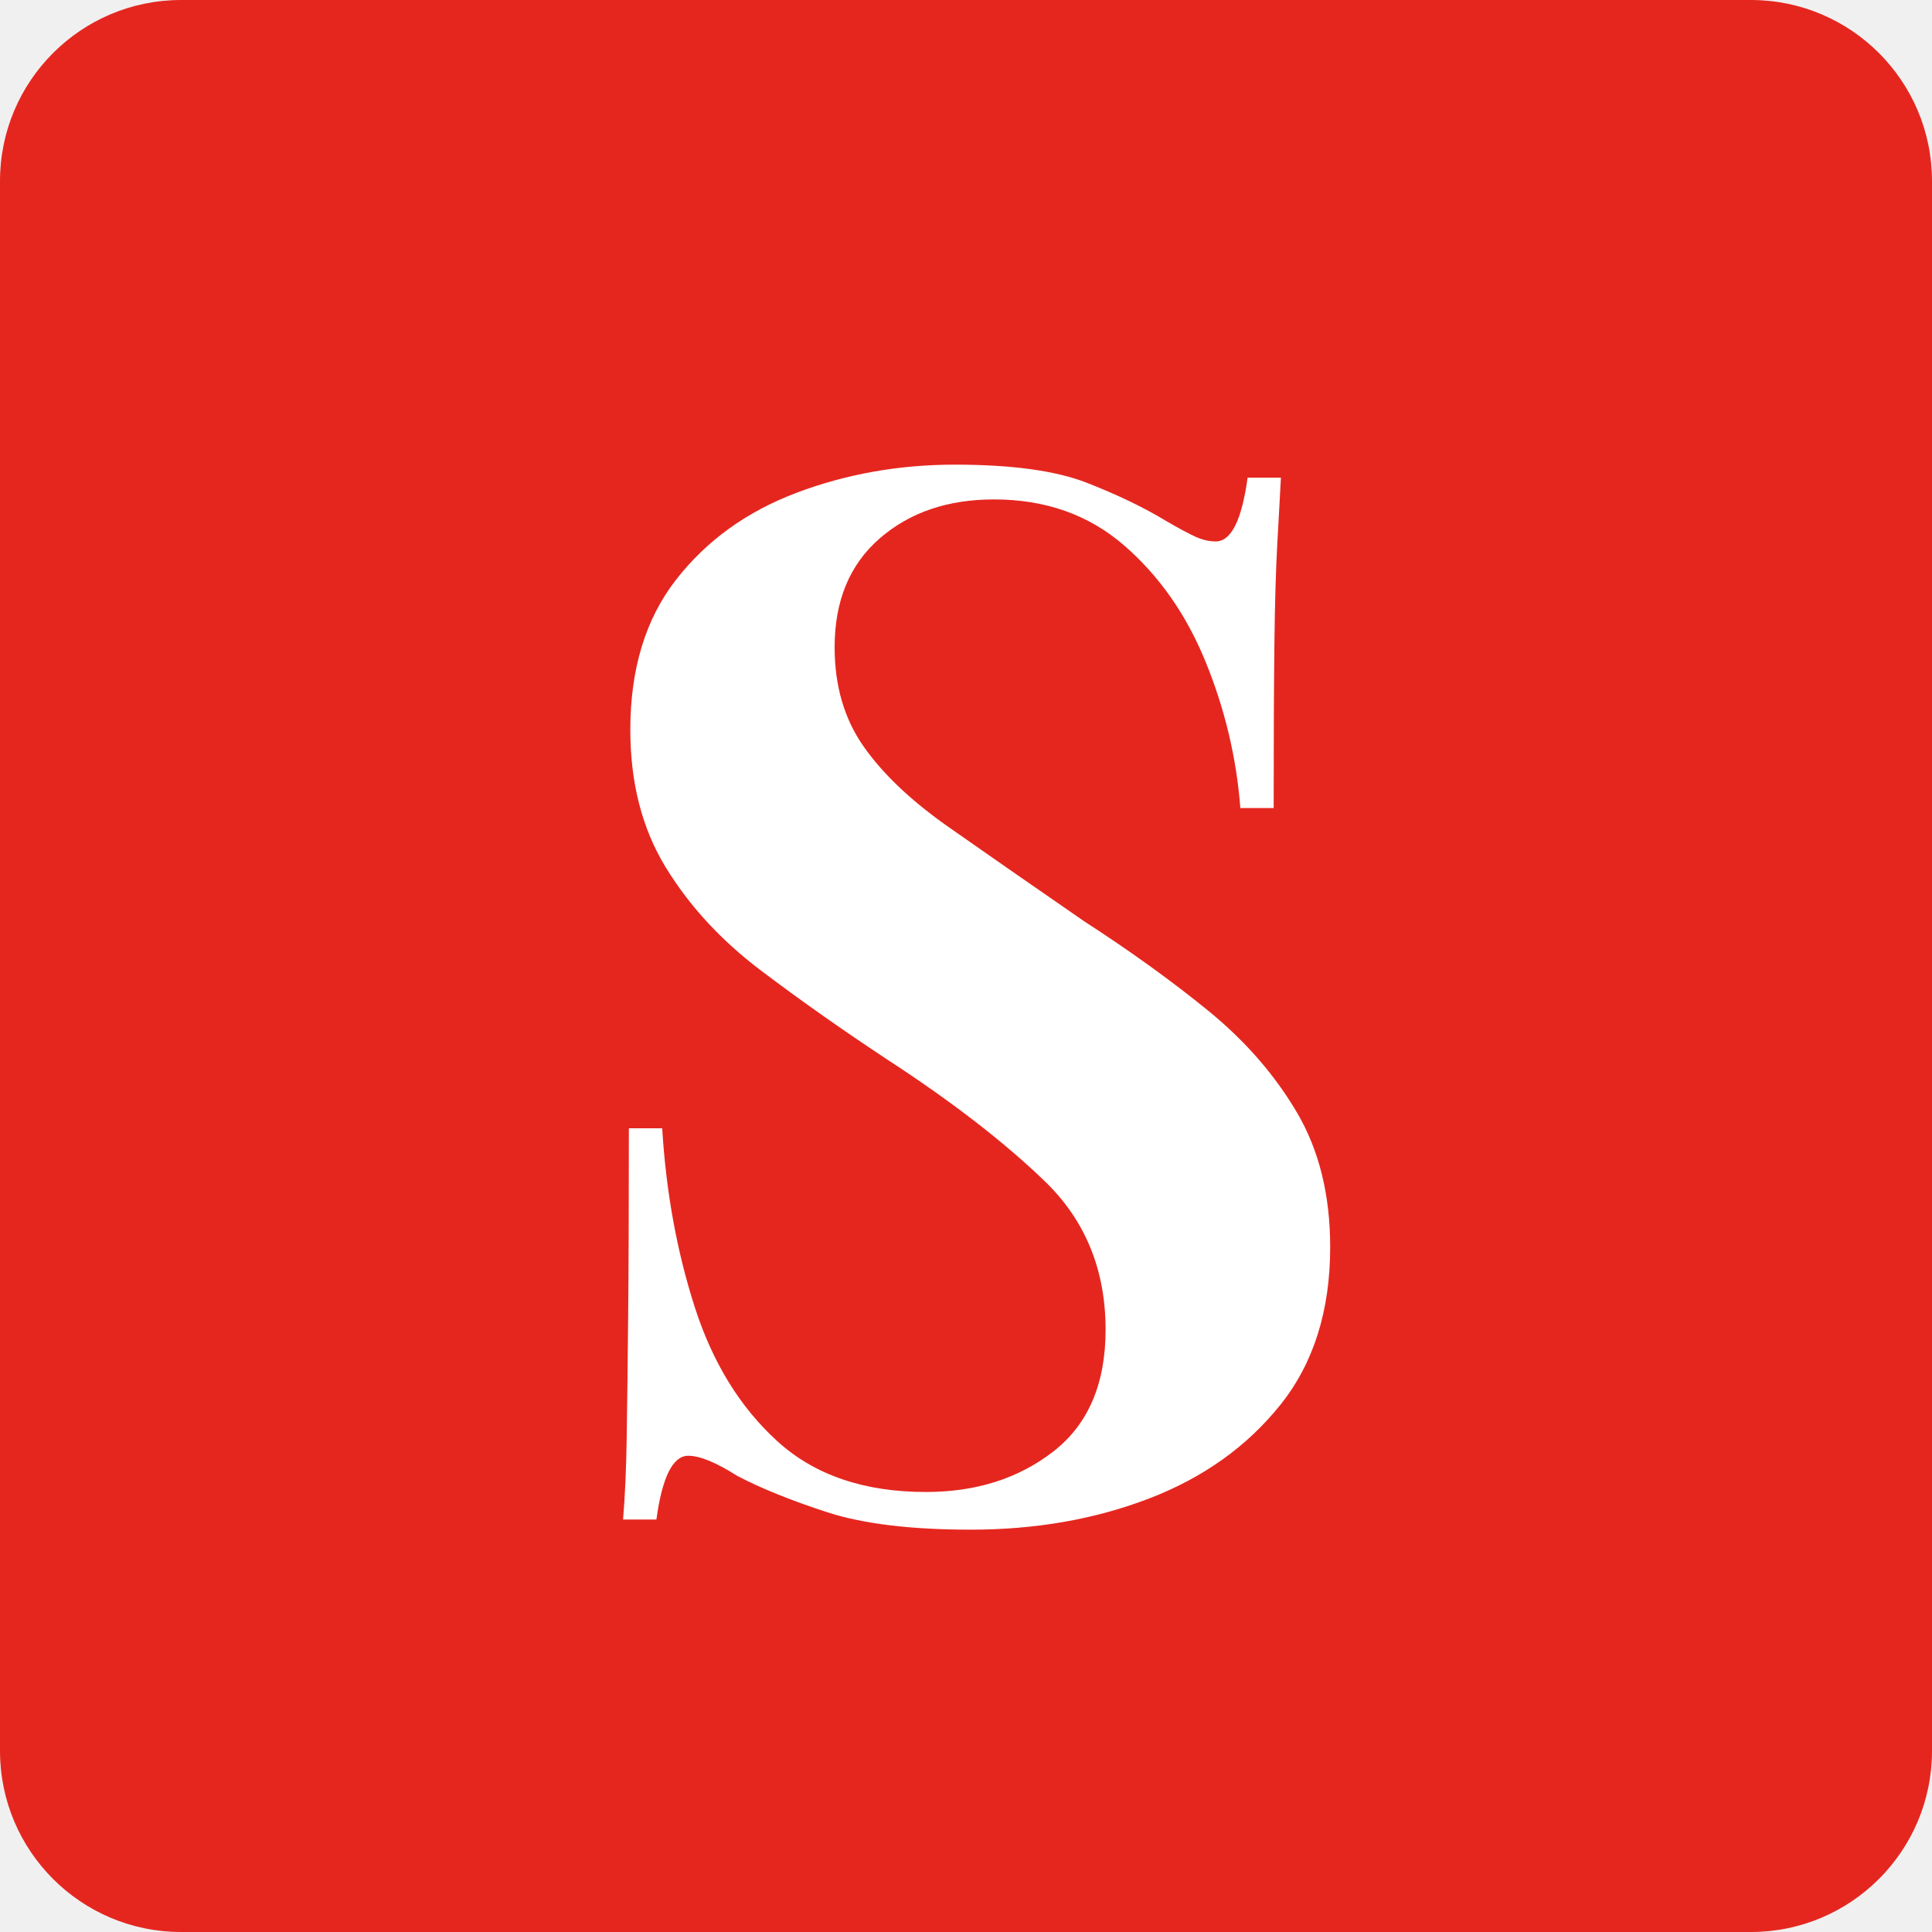
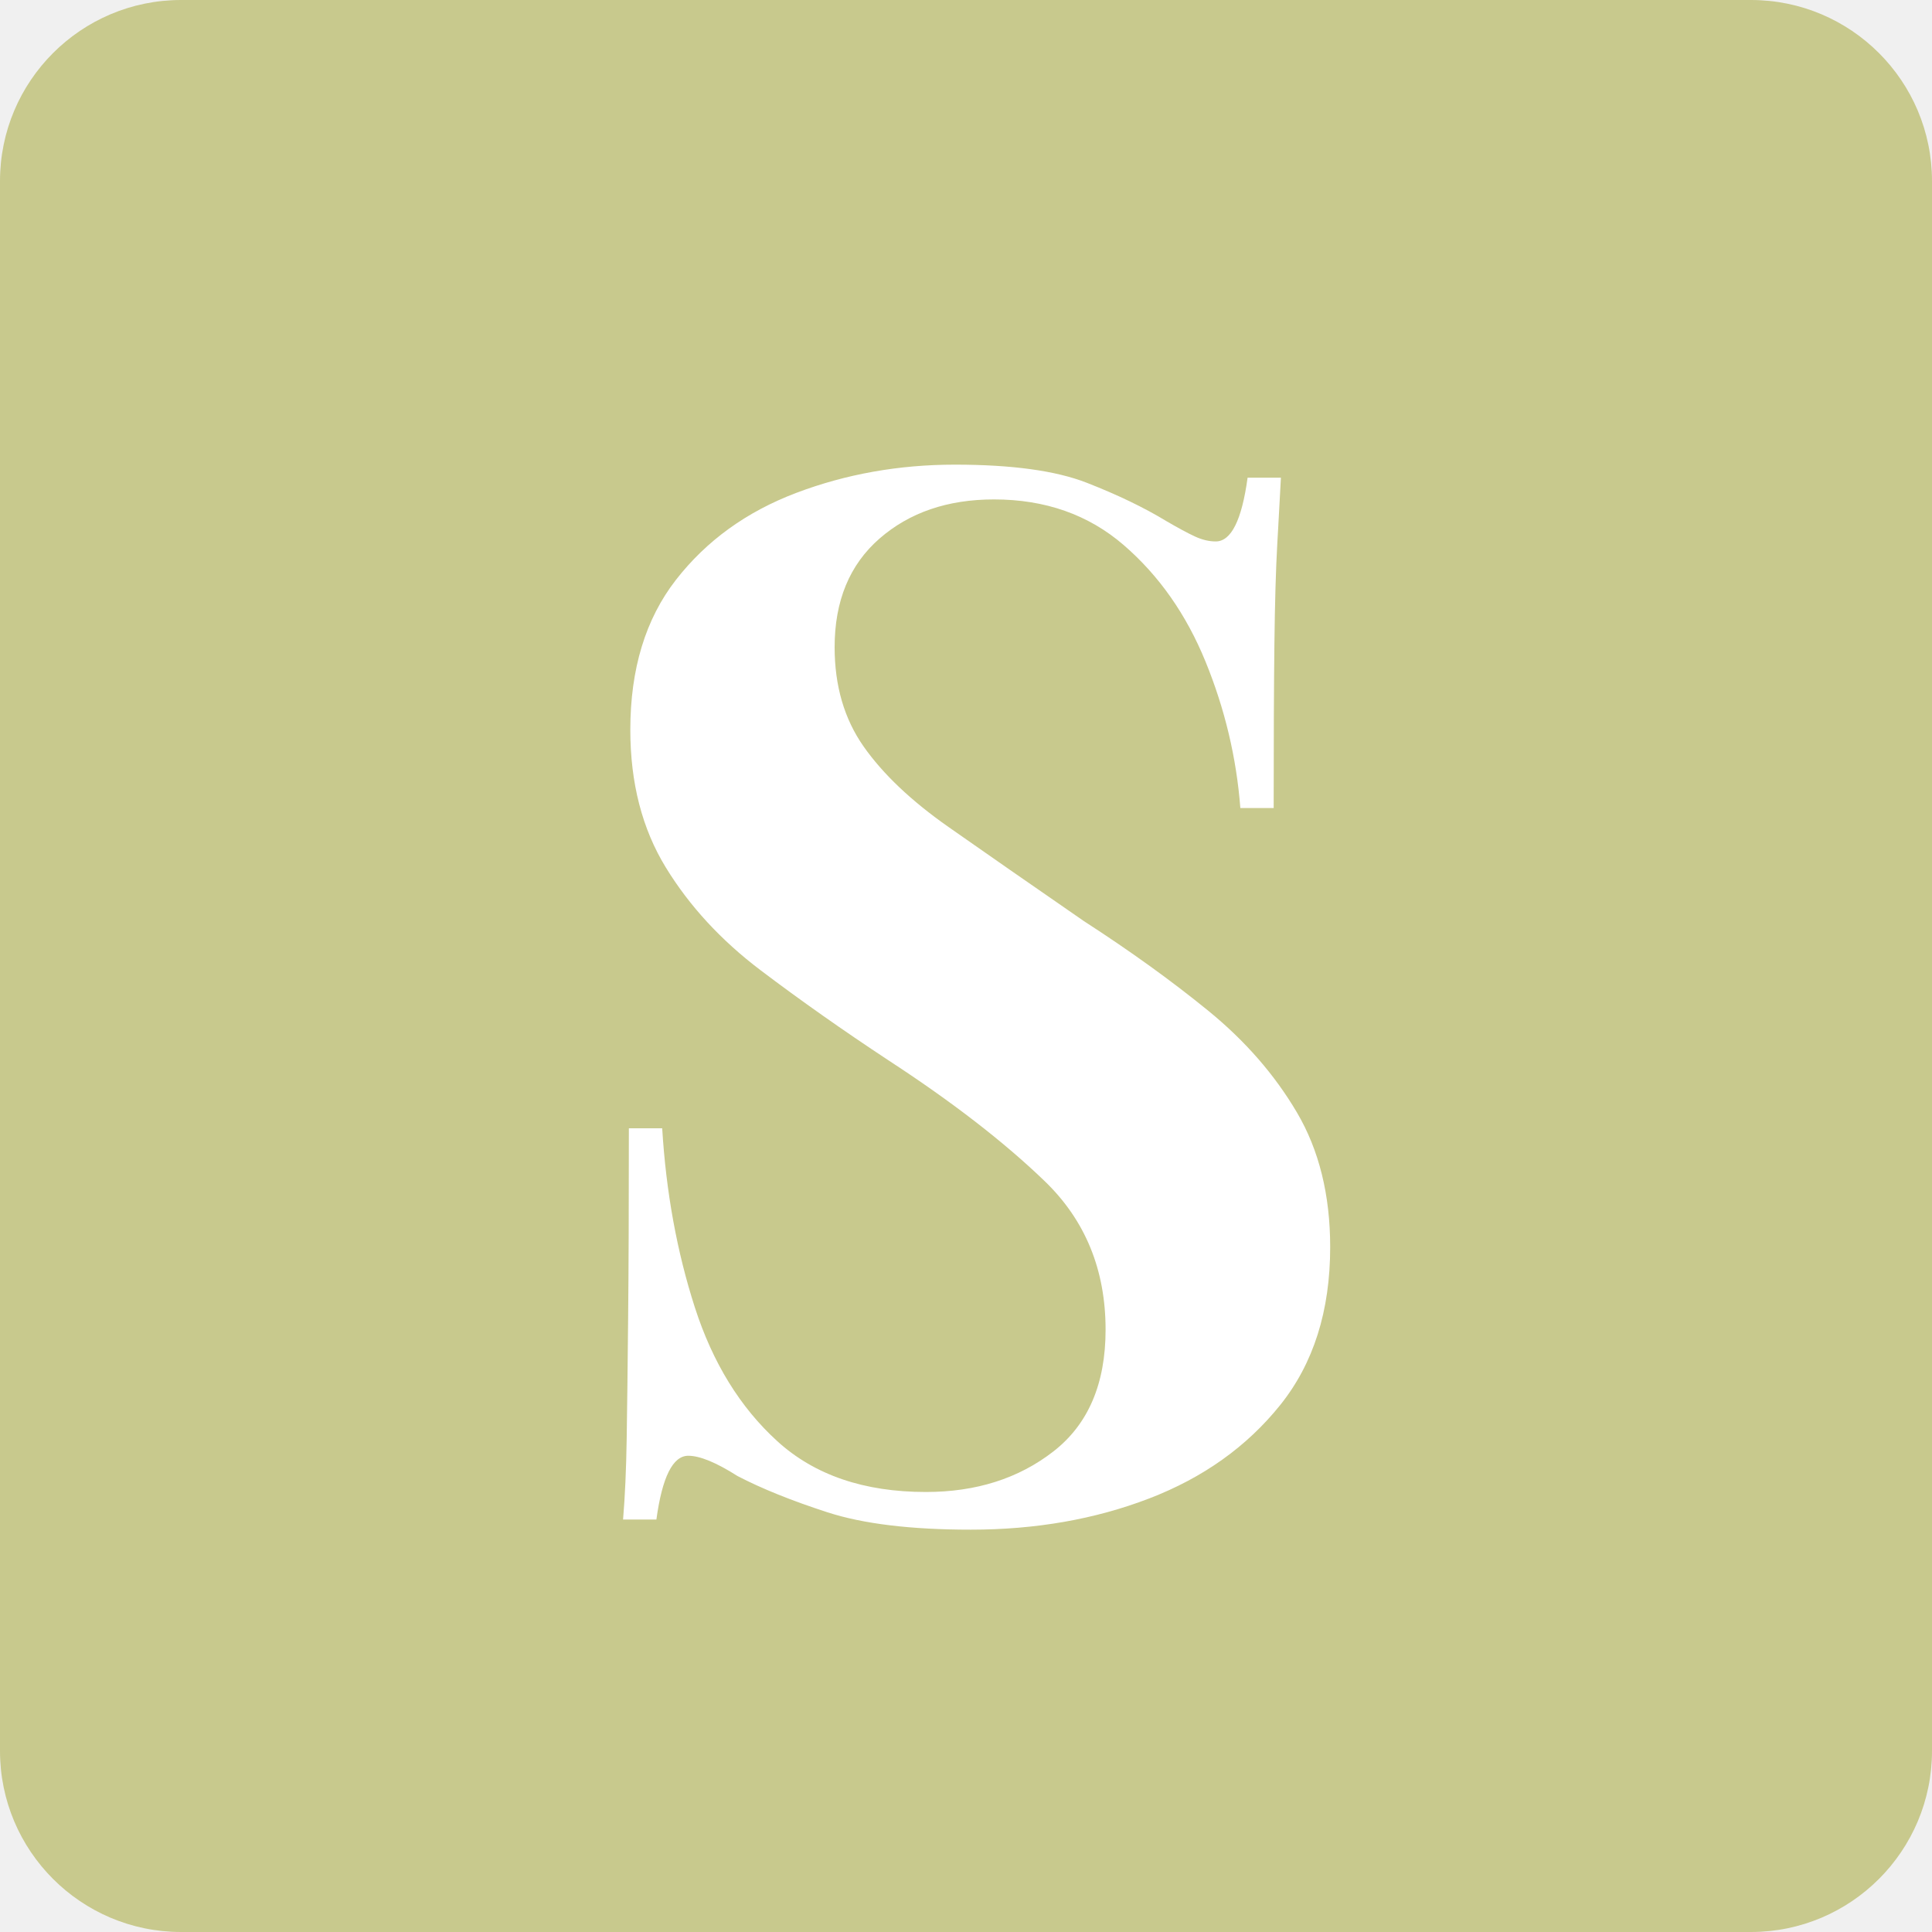
<svg xmlns="http://www.w3.org/2000/svg" width="32px" height="32px" viewBox="0 0 32 32" version="1.1">
  <g id="Page-1" stroke="none" stroke-width="1" fill="none" fill-rule="evenodd">
    <g id="Group">
-       <rect id="Rectangle" fill="#E5261F" x="0" y="0" width="32" height="32" rx="3" />
+       <rect id="Rectangle" fill="#c8c98d" x="0" y="0" width="32" height="32" rx="3" />
      <path d="M16.08,25.336 C17.152,25.336 18.136,25.164 19.032,24.82 C19.928,24.476 20.652,23.96 21.204,23.272 C21.756,22.584 22.032,21.712 22.032,20.656 C22.032,19.792 21.848,19.048 21.48,18.424 C21.112,17.8 20.624,17.24 20.016,16.744 C19.408,16.248 18.72,15.752 17.952,15.256 C17.072,14.648 16.324,14.128 15.708,13.696 C15.092,13.264 14.624,12.82 14.304,12.364 C13.984,11.908 13.824,11.36 13.824,10.72 C13.824,9.952 14.072,9.352 14.568,8.92 C15.064,8.488 15.696,8.272 16.464,8.272 C17.312,8.272 18.028,8.524 18.612,9.028 C19.196,9.532 19.648,10.176 19.968,10.96 C20.288,11.744 20.48,12.552 20.544,13.384 L20.544,13.384 L21.096,13.384 C21.096,12.264 21.1,11.36 21.108,10.672 C21.116,9.984 21.132,9.428 21.156,9.004 L21.17,8.757 C21.188,8.437 21.203,8.155 21.216,7.912 L21.216,7.912 L20.664,7.912 C20.568,8.616 20.392,8.968 20.136,8.968 C20.024,8.968 19.908,8.94 19.788,8.884 C19.668,8.828 19.512,8.744 19.32,8.632 C18.952,8.408 18.512,8.196 18,7.996 C17.488,7.796 16.76,7.696 15.816,7.696 C14.888,7.696 14.012,7.852 13.188,8.164 C12.364,8.476 11.7,8.956 11.196,9.604 C10.692,10.252 10.44,11.08 10.44,12.088 C10.44,12.968 10.636,13.728 11.028,14.368 C11.42,15.008 11.944,15.576 12.6,16.072 C13.256,16.568 13.96,17.064 14.712,17.56 C15.768,18.248 16.632,18.916 17.304,19.564 C17.976,20.212 18.312,21.032 18.312,22.024 C18.312,22.92 18.024,23.592 17.448,24.04 C16.872,24.488 16.168,24.712 15.336,24.712 C14.312,24.712 13.492,24.432 12.876,23.872 C12.26,23.312 11.804,22.572 11.508,21.652 C11.212,20.732 11.032,19.744 10.968,18.688 L10.968,18.688 L10.416,18.688 C10.416,19.952 10.412,20.996 10.404,21.82 C10.396,22.644 10.388,23.312 10.38,23.824 C10.372,24.336 10.352,24.784 10.32,25.168 L10.32,25.168 L10.872,25.168 C10.968,24.464 11.144,24.112 11.4,24.112 C11.592,24.112 11.864,24.224 12.216,24.448 C12.616,24.656 13.112,24.856 13.704,25.048 C14.296,25.24 15.088,25.336 16.08,25.336 Z" id="S" fill="#FFFFFF" fill-rule="nonzero" />
    </g>
  </g>
</svg>
